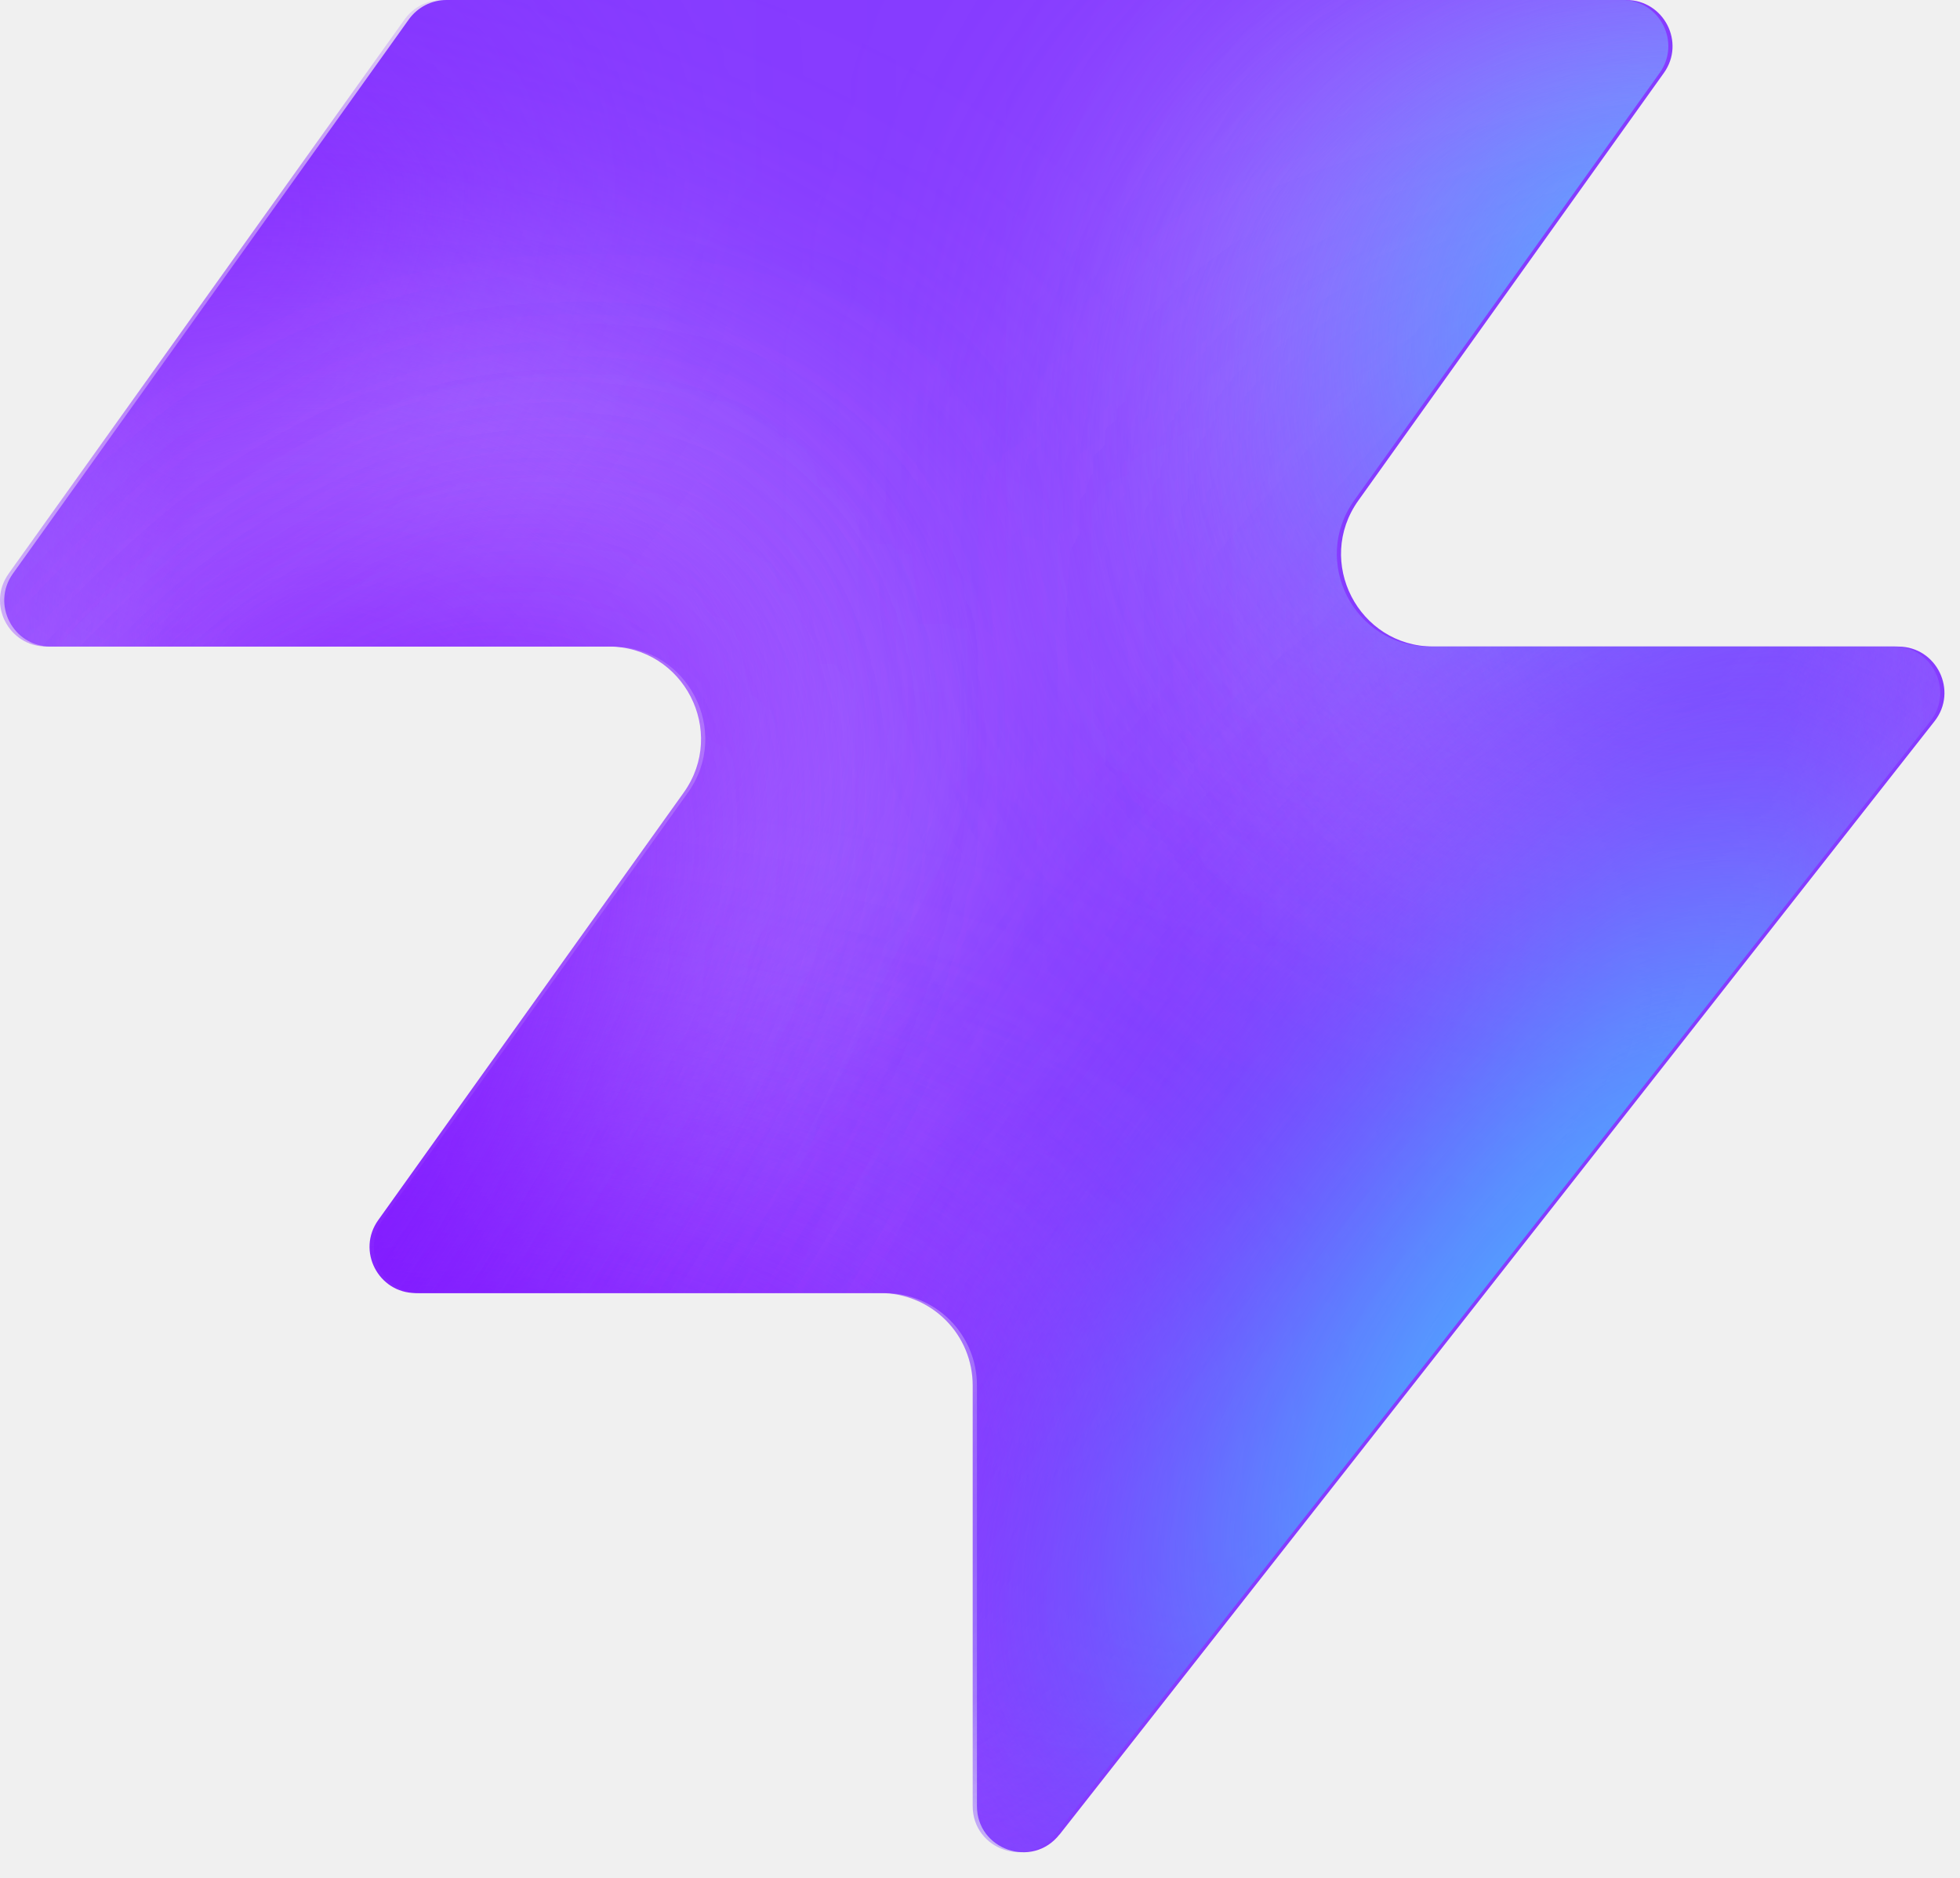
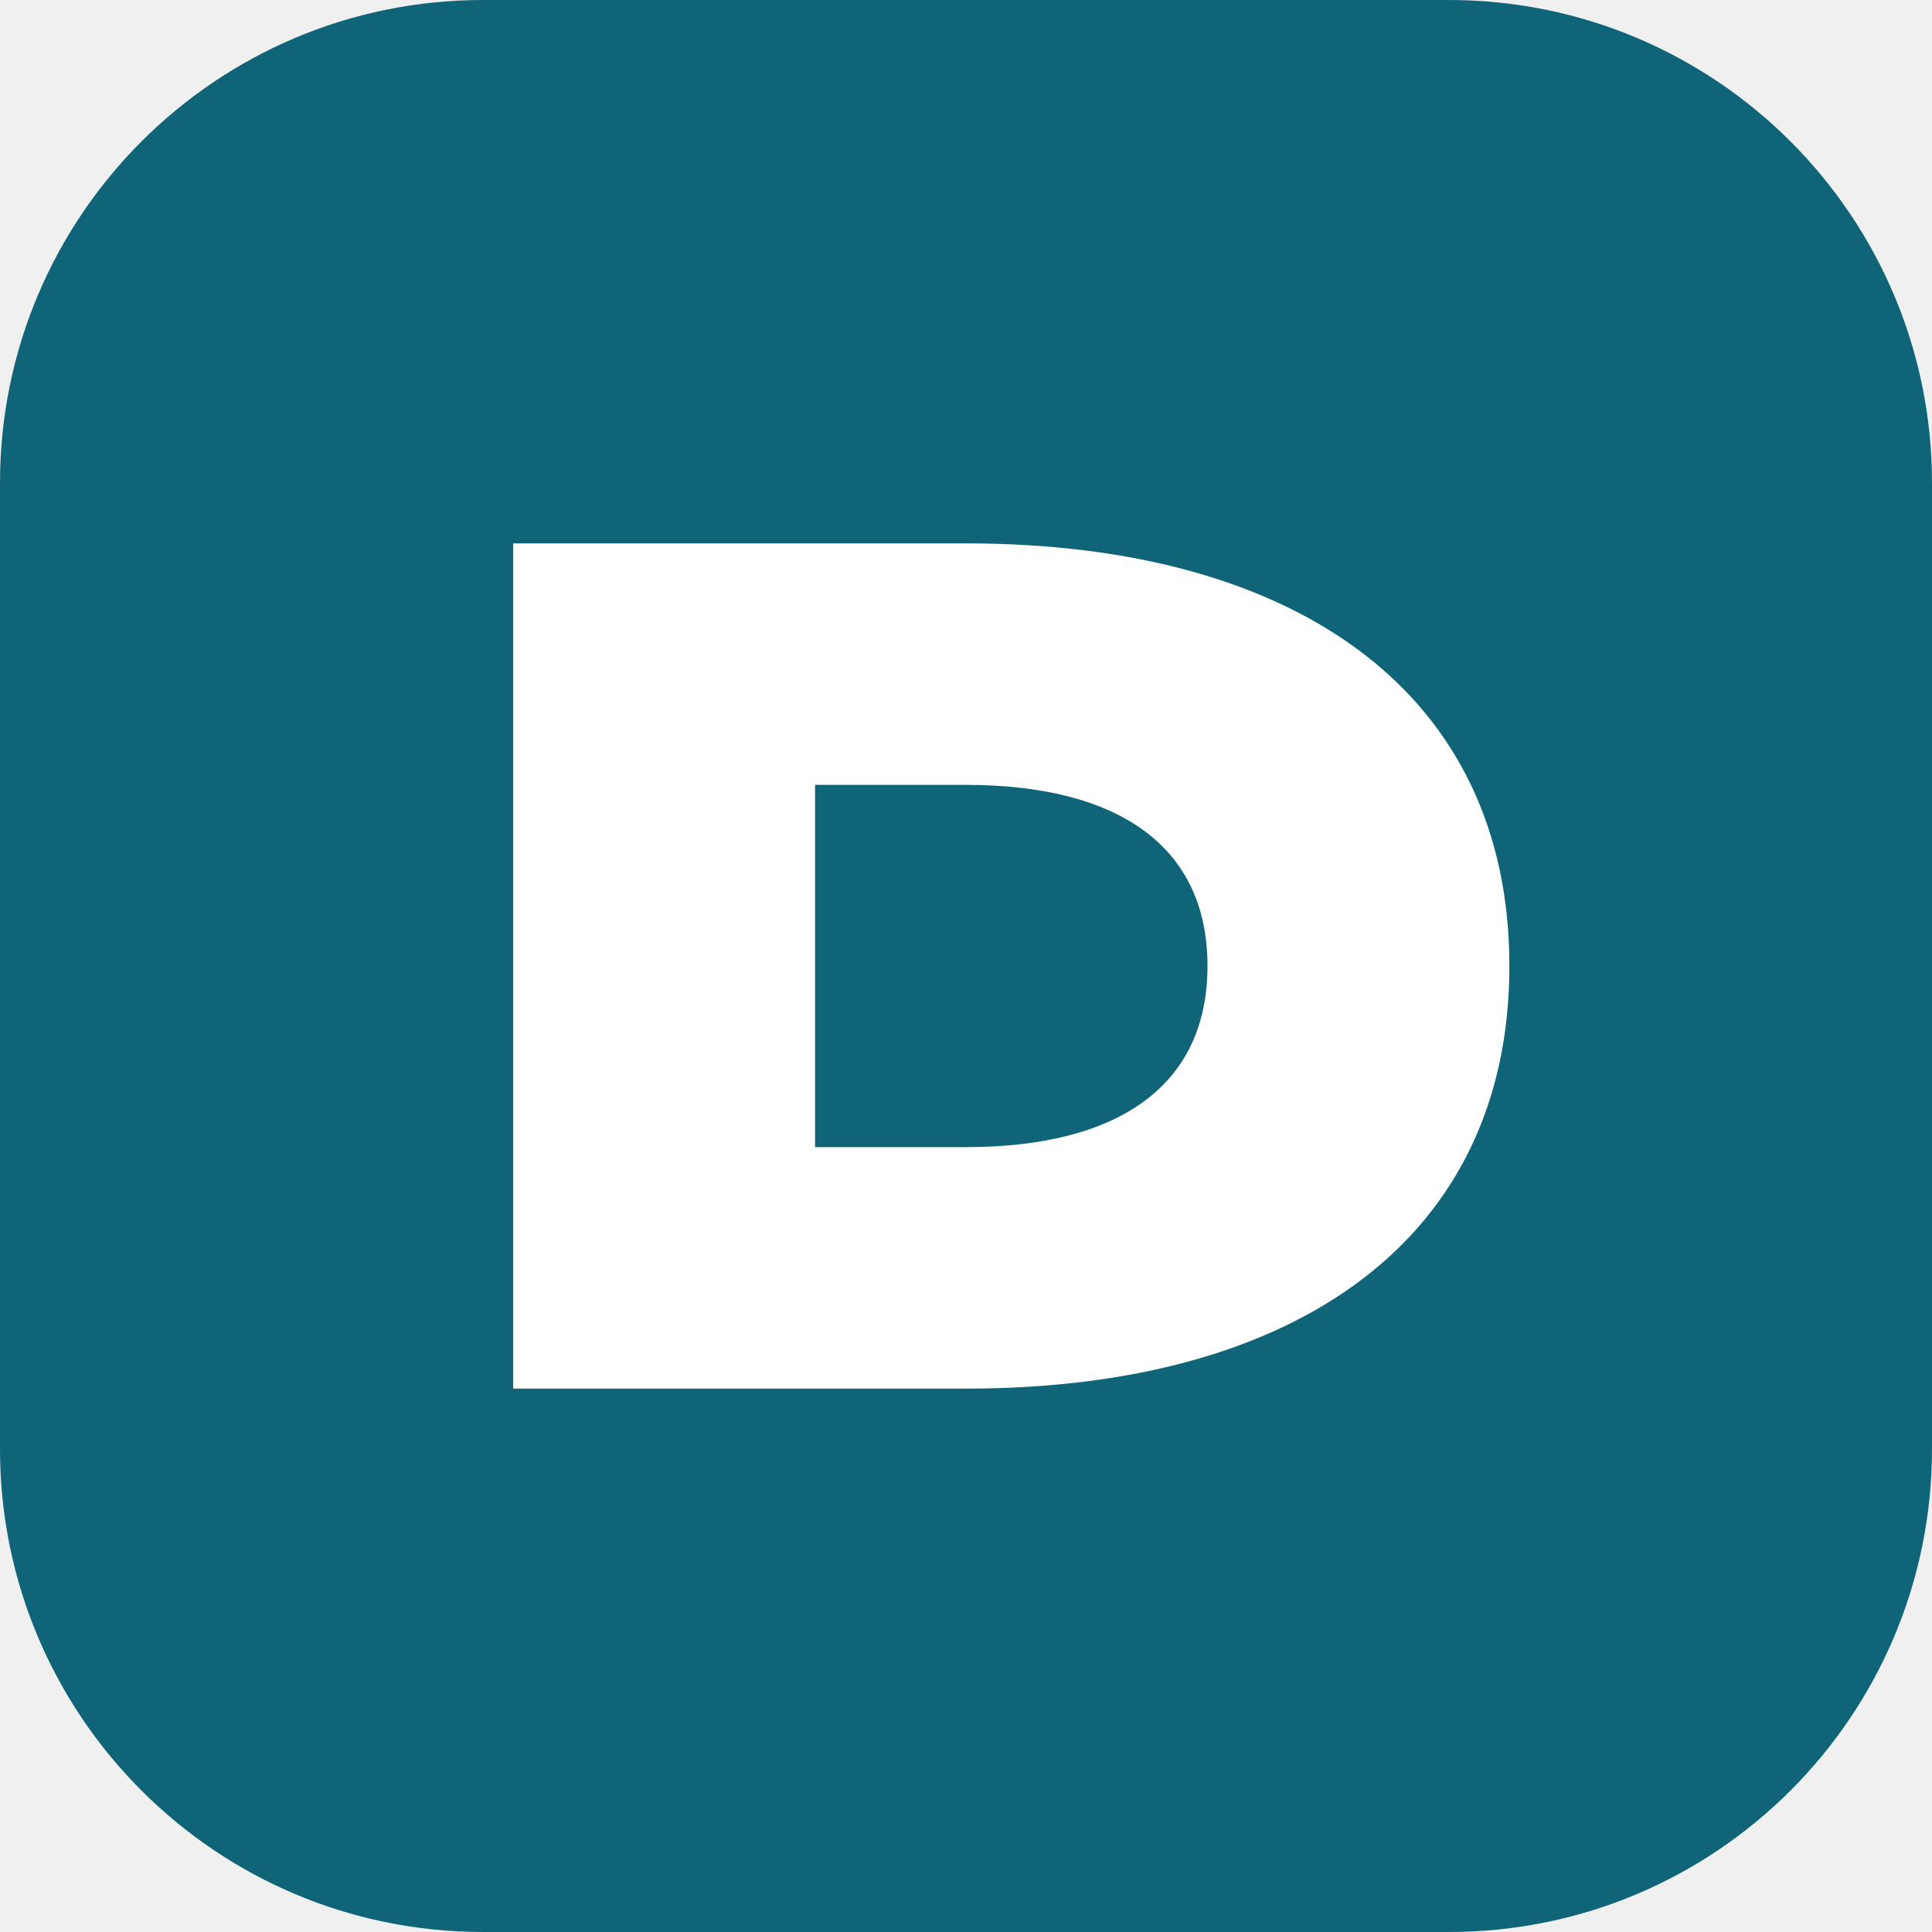
- <svg xmlns="http://www.w3.org/2000/svg" width="48" height="46" fill="none" viewBox="0 0 48 46">
-   <path fill="#863bff" d="M25.946 44.938c-.664.845-2.021.375-2.021-.698V33.937a2.26 2.26 0 0 0-2.262-2.262H10.287c-.92 0-1.456-1.04-.92-1.788l7.48-10.471c1.07-1.497 0-3.578-1.842-3.578H1.237c-.92 0-1.456-1.04-.92-1.788L10.013.474c.214-.297.556-.474.92-.474h28.894c.92 0 1.456 1.04.92 1.788l-7.48 10.471c-1.07 1.498 0 3.579 1.842 3.579h11.377c.943 0 1.473 1.088.89 1.83L25.947 44.94z" style="fill:#863bff;fill:color(display-p3 .525 .23 1);fill-opacity:1" />
-   <mask id="a" width="48" height="46" x="0" y="0" maskUnits="userSpaceOnUse" style="mask-type:alpha">
-     <path fill="#000" d="M25.842 44.938c-.664.844-2.021.375-2.021-.698V33.937a2.26 2.26 0 0 0-2.262-2.262H10.183c-.92 0-1.456-1.04-.92-1.788l7.48-10.471c1.07-1.498 0-3.579-1.842-3.579H1.133c-.92 0-1.456-1.04-.92-1.787L9.91.473c.214-.297.556-.474.92-.474h28.894c.92 0 1.456 1.04.92 1.788l-7.48 10.471c-1.07 1.498 0 3.578 1.842 3.578h11.377c.943 0 1.473 1.088.89 1.832L25.843 44.94z" style="fill:#000;fill-opacity:1" />
-   </mask>
-   <g mask="url(#a)">
-     <g filter="url(#b)">
-       <ellipse cx="5.508" cy="14.704" fill="#ede6ff" rx="5.508" ry="14.704" style="fill:#ede6ff;fill:color(display-p3 .927 .903 1);fill-opacity:1" transform="matrix(.00324 1 1 -.00324 -4.47 31.516)" />
-     </g>
-     <g filter="url(#c)">
-       <ellipse cx="10.399" cy="29.851" fill="#ede6ff" rx="10.399" ry="29.851" style="fill:#ede6ff;fill:color(display-p3 .927 .903 1);fill-opacity:1" transform="matrix(.00324 1 1 -.00324 -39.328 7.883)" />
-     </g>
-     <g filter="url(#d)">
-       <ellipse cx="5.508" cy="30.487" fill="#7e14ff" rx="5.508" ry="30.487" style="fill:#7e14ff;fill:color(display-p3 .492 .077 1);fill-opacity:1" transform="rotate(89.814 -25.913 -14.639)scale(1 -1)" />
-     </g>
-     <g filter="url(#e)">
-       <ellipse cx="5.508" cy="30.599" fill="#7e14ff" rx="5.508" ry="30.599" style="fill:#7e14ff;fill:color(display-p3 .492 .077 1);fill-opacity:1" transform="rotate(89.814 -32.644 -3.334)scale(1 -1)" />
-     </g>
-     <g filter="url(#f)">
-       <ellipse cx="5.508" cy="30.599" fill="#7e14ff" rx="5.508" ry="30.599" style="fill:#7e14ff;fill:color(display-p3 .492 .077 1);fill-opacity:1" transform="matrix(.00324 1 1 -.00324 -34.34 30.47)" />
-     </g>
-     <g filter="url(#g)">
-       <ellipse cx="14.072" cy="22.078" fill="#ede6ff" rx="14.072" ry="22.078" style="fill:#ede6ff;fill:color(display-p3 .927 .903 1);fill-opacity:1" transform="rotate(93.35 24.506 48.493)scale(-1 1)" />
-     </g>
-     <g filter="url(#h)">
-       <ellipse cx="3.47" cy="21.501" fill="#7e14ff" rx="3.47" ry="21.501" style="fill:#7e14ff;fill:color(display-p3 .492 .077 1);fill-opacity:1" transform="rotate(89.009 28.708 47.59)scale(-1 1)" />
-     </g>
-     <g filter="url(#i)">
-       <ellipse cx="3.47" cy="21.501" fill="#7e14ff" rx="3.47" ry="21.501" style="fill:#7e14ff;fill:color(display-p3 .492 .077 1);fill-opacity:1" transform="rotate(89.009 28.708 47.59)scale(-1 1)" />
-     </g>
-     <g filter="url(#j)">
-       <ellipse cx=".387" cy="8.972" fill="#7e14ff" rx="4.407" ry="29.108" style="fill:#7e14ff;fill:color(display-p3 .492 .077 1);fill-opacity:1" transform="rotate(39.51 .387 8.972)" />
-     </g>
-     <g filter="url(#k)">
-       <ellipse cx="47.523" cy="-6.092" fill="#7e14ff" rx="4.407" ry="29.108" style="fill:#7e14ff;fill:color(display-p3 .492 .077 1);fill-opacity:1" transform="rotate(37.892 47.523 -6.092)" />
-     </g>
-     <g filter="url(#l)">
-       <ellipse cx="41.412" cy="6.333" fill="#47bfff" rx="5.971" ry="9.665" style="fill:#47bfff;fill:color(display-p3 .28 .748 1);fill-opacity:1" transform="rotate(37.892 41.412 6.333)" />
-     </g>
-     <g filter="url(#m)">
-       <ellipse cx="-1.879" cy="38.332" fill="#7e14ff" rx="4.407" ry="29.108" style="fill:#7e14ff;fill:color(display-p3 .492 .077 1);fill-opacity:1" transform="rotate(37.892 -1.88 38.332)" />
-     </g>
-     <g filter="url(#n)">
-       <ellipse cx="-1.879" cy="38.332" fill="#7e14ff" rx="4.407" ry="29.108" style="fill:#7e14ff;fill:color(display-p3 .492 .077 1);fill-opacity:1" transform="rotate(37.892 -1.88 38.332)" />
-     </g>
-     <g filter="url(#o)">
-       <ellipse cx="35.651" cy="29.907" fill="#7e14ff" rx="4.407" ry="29.108" style="fill:#7e14ff;fill:color(display-p3 .492 .077 1);fill-opacity:1" transform="rotate(37.892 35.651 29.907)" />
-     </g>
-     <g filter="url(#p)">
-       <ellipse cx="38.418" cy="32.4" fill="#47bfff" rx="5.971" ry="15.297" style="fill:#47bfff;fill:color(display-p3 .28 .748 1);fill-opacity:1" transform="rotate(37.892 38.418 32.4)" />
-     </g>
-   </g>
-   <defs>
-     <filter id="b" width="60.045" height="41.654" x="-19.77" y="16.149" color-interpolation-filters="sRGB" filterUnits="userSpaceOnUse">
-       <feFlood flood-opacity="0" result="BackgroundImageFix" />
-       <feBlend in="SourceGraphic" in2="BackgroundImageFix" result="shape" />
-       <feGaussianBlur result="effect1_foregroundBlur_2002_17158" stdDeviation="7.659" />
-     </filter>
-     <filter id="c" width="90.34" height="51.437" x="-54.613" y="-7.533" color-interpolation-filters="sRGB" filterUnits="userSpaceOnUse">
-       <feFlood flood-opacity="0" result="BackgroundImageFix" />
-       <feBlend in="SourceGraphic" in2="BackgroundImageFix" result="shape" />
-       <feGaussianBlur result="effect1_foregroundBlur_2002_17158" stdDeviation="7.659" />
-     </filter>
-     <filter id="d" width="79.355" height="29.4" x="-49.64" y="2.03" color-interpolation-filters="sRGB" filterUnits="userSpaceOnUse">
-       <feFlood flood-opacity="0" result="BackgroundImageFix" />
-       <feBlend in="SourceGraphic" in2="BackgroundImageFix" result="shape" />
-       <feGaussianBlur result="effect1_foregroundBlur_2002_17158" stdDeviation="4.596" />
-     </filter>
-     <filter id="e" width="79.579" height="29.4" x="-45.045" y="20.029" color-interpolation-filters="sRGB" filterUnits="userSpaceOnUse">
-       <feFlood flood-opacity="0" result="BackgroundImageFix" />
-       <feBlend in="SourceGraphic" in2="BackgroundImageFix" result="shape" />
-       <feGaussianBlur result="effect1_foregroundBlur_2002_17158" stdDeviation="4.596" />
-     </filter>
-     <filter id="f" width="79.579" height="29.4" x="-43.513" y="21.178" color-interpolation-filters="sRGB" filterUnits="userSpaceOnUse">
-       <feFlood flood-opacity="0" result="BackgroundImageFix" />
-       <feBlend in="SourceGraphic" in2="BackgroundImageFix" result="shape" />
-       <feGaussianBlur result="effect1_foregroundBlur_2002_17158" stdDeviation="4.596" />
-     </filter>
-     <filter id="g" width="74.749" height="58.852" x="15.756" y="-17.901" color-interpolation-filters="sRGB" filterUnits="userSpaceOnUse">
-       <feFlood flood-opacity="0" result="BackgroundImageFix" />
-       <feBlend in="SourceGraphic" in2="BackgroundImageFix" result="shape" />
-       <feGaussianBlur result="effect1_foregroundBlur_2002_17158" stdDeviation="7.659" />
-     </filter>
-     <filter id="h" width="61.377" height="25.362" x="23.548" y="2.284" color-interpolation-filters="sRGB" filterUnits="userSpaceOnUse">
-       <feFlood flood-opacity="0" result="BackgroundImageFix" />
-       <feBlend in="SourceGraphic" in2="BackgroundImageFix" result="shape" />
-       <feGaussianBlur result="effect1_foregroundBlur_2002_17158" stdDeviation="4.596" />
-     </filter>
-     <filter id="i" width="61.377" height="25.362" x="23.548" y="2.284" color-interpolation-filters="sRGB" filterUnits="userSpaceOnUse">
-       <feFlood flood-opacity="0" result="BackgroundImageFix" />
-       <feBlend in="SourceGraphic" in2="BackgroundImageFix" result="shape" />
-       <feGaussianBlur result="effect1_foregroundBlur_2002_17158" stdDeviation="4.596" />
-     </filter>
-     <filter id="j" width="56.045" height="63.649" x="-27.636" y="-22.853" color-interpolation-filters="sRGB" filterUnits="userSpaceOnUse">
-       <feFlood flood-opacity="0" result="BackgroundImageFix" />
-       <feBlend in="SourceGraphic" in2="BackgroundImageFix" result="shape" />
-       <feGaussianBlur result="effect1_foregroundBlur_2002_17158" stdDeviation="4.596" />
-     </filter>
-     <filter id="k" width="54.814" height="64.646" x="20.116" y="-38.415" color-interpolation-filters="sRGB" filterUnits="userSpaceOnUse">
-       <feFlood flood-opacity="0" result="BackgroundImageFix" />
-       <feBlend in="SourceGraphic" in2="BackgroundImageFix" result="shape" />
-       <feGaussianBlur result="effect1_foregroundBlur_2002_17158" stdDeviation="4.596" />
-     </filter>
-     <filter id="l" width="33.541" height="35.313" x="24.641" y="-11.323" color-interpolation-filters="sRGB" filterUnits="userSpaceOnUse">
-       <feFlood flood-opacity="0" result="BackgroundImageFix" />
-       <feBlend in="SourceGraphic" in2="BackgroundImageFix" result="shape" />
-       <feGaussianBlur result="effect1_foregroundBlur_2002_17158" stdDeviation="4.596" />
-     </filter>
-     <filter id="m" width="54.814" height="64.646" x="-29.286" y="6.009" color-interpolation-filters="sRGB" filterUnits="userSpaceOnUse">
-       <feFlood flood-opacity="0" result="BackgroundImageFix" />
-       <feBlend in="SourceGraphic" in2="BackgroundImageFix" result="shape" />
-       <feGaussianBlur result="effect1_foregroundBlur_2002_17158" stdDeviation="4.596" />
-     </filter>
-     <filter id="n" width="54.814" height="64.646" x="-29.286" y="6.009" color-interpolation-filters="sRGB" filterUnits="userSpaceOnUse">
-       <feFlood flood-opacity="0" result="BackgroundImageFix" />
-       <feBlend in="SourceGraphic" in2="BackgroundImageFix" result="shape" />
-       <feGaussianBlur result="effect1_foregroundBlur_2002_17158" stdDeviation="4.596" />
-     </filter>
-     <filter id="o" width="54.814" height="64.646" x="8.244" y="-2.416" color-interpolation-filters="sRGB" filterUnits="userSpaceOnUse">
-       <feFlood flood-opacity="0" result="BackgroundImageFix" />
-       <feBlend in="SourceGraphic" in2="BackgroundImageFix" result="shape" />
-       <feGaussianBlur result="effect1_foregroundBlur_2002_17158" stdDeviation="4.596" />
-     </filter>
-     <filter id="p" width="39.409" height="43.623" x="18.713" y="10.588" color-interpolation-filters="sRGB" filterUnits="userSpaceOnUse">
-       <feFlood flood-opacity="0" result="BackgroundImageFix" />
-       <feBlend in="SourceGraphic" in2="BackgroundImageFix" result="shape" />
-       <feGaussianBlur result="effect1_foregroundBlur_2002_17158" stdDeviation="4.596" />
-     </filter>
-   </defs>
+ <svg xmlns="http://www.w3.org/2000/svg" viewBox="0 0 64 64">
+   <rect width="64" height="64" rx="16" fill="#0f6577" />
+   <path d="M17 18h15c11 0 18 5 18 14s-7 14-18 14H17V18Zm10 8v12h5c5 0 8-2 8-6s-3-6-8-6h-5Z" fill="#fff" />
</svg>
